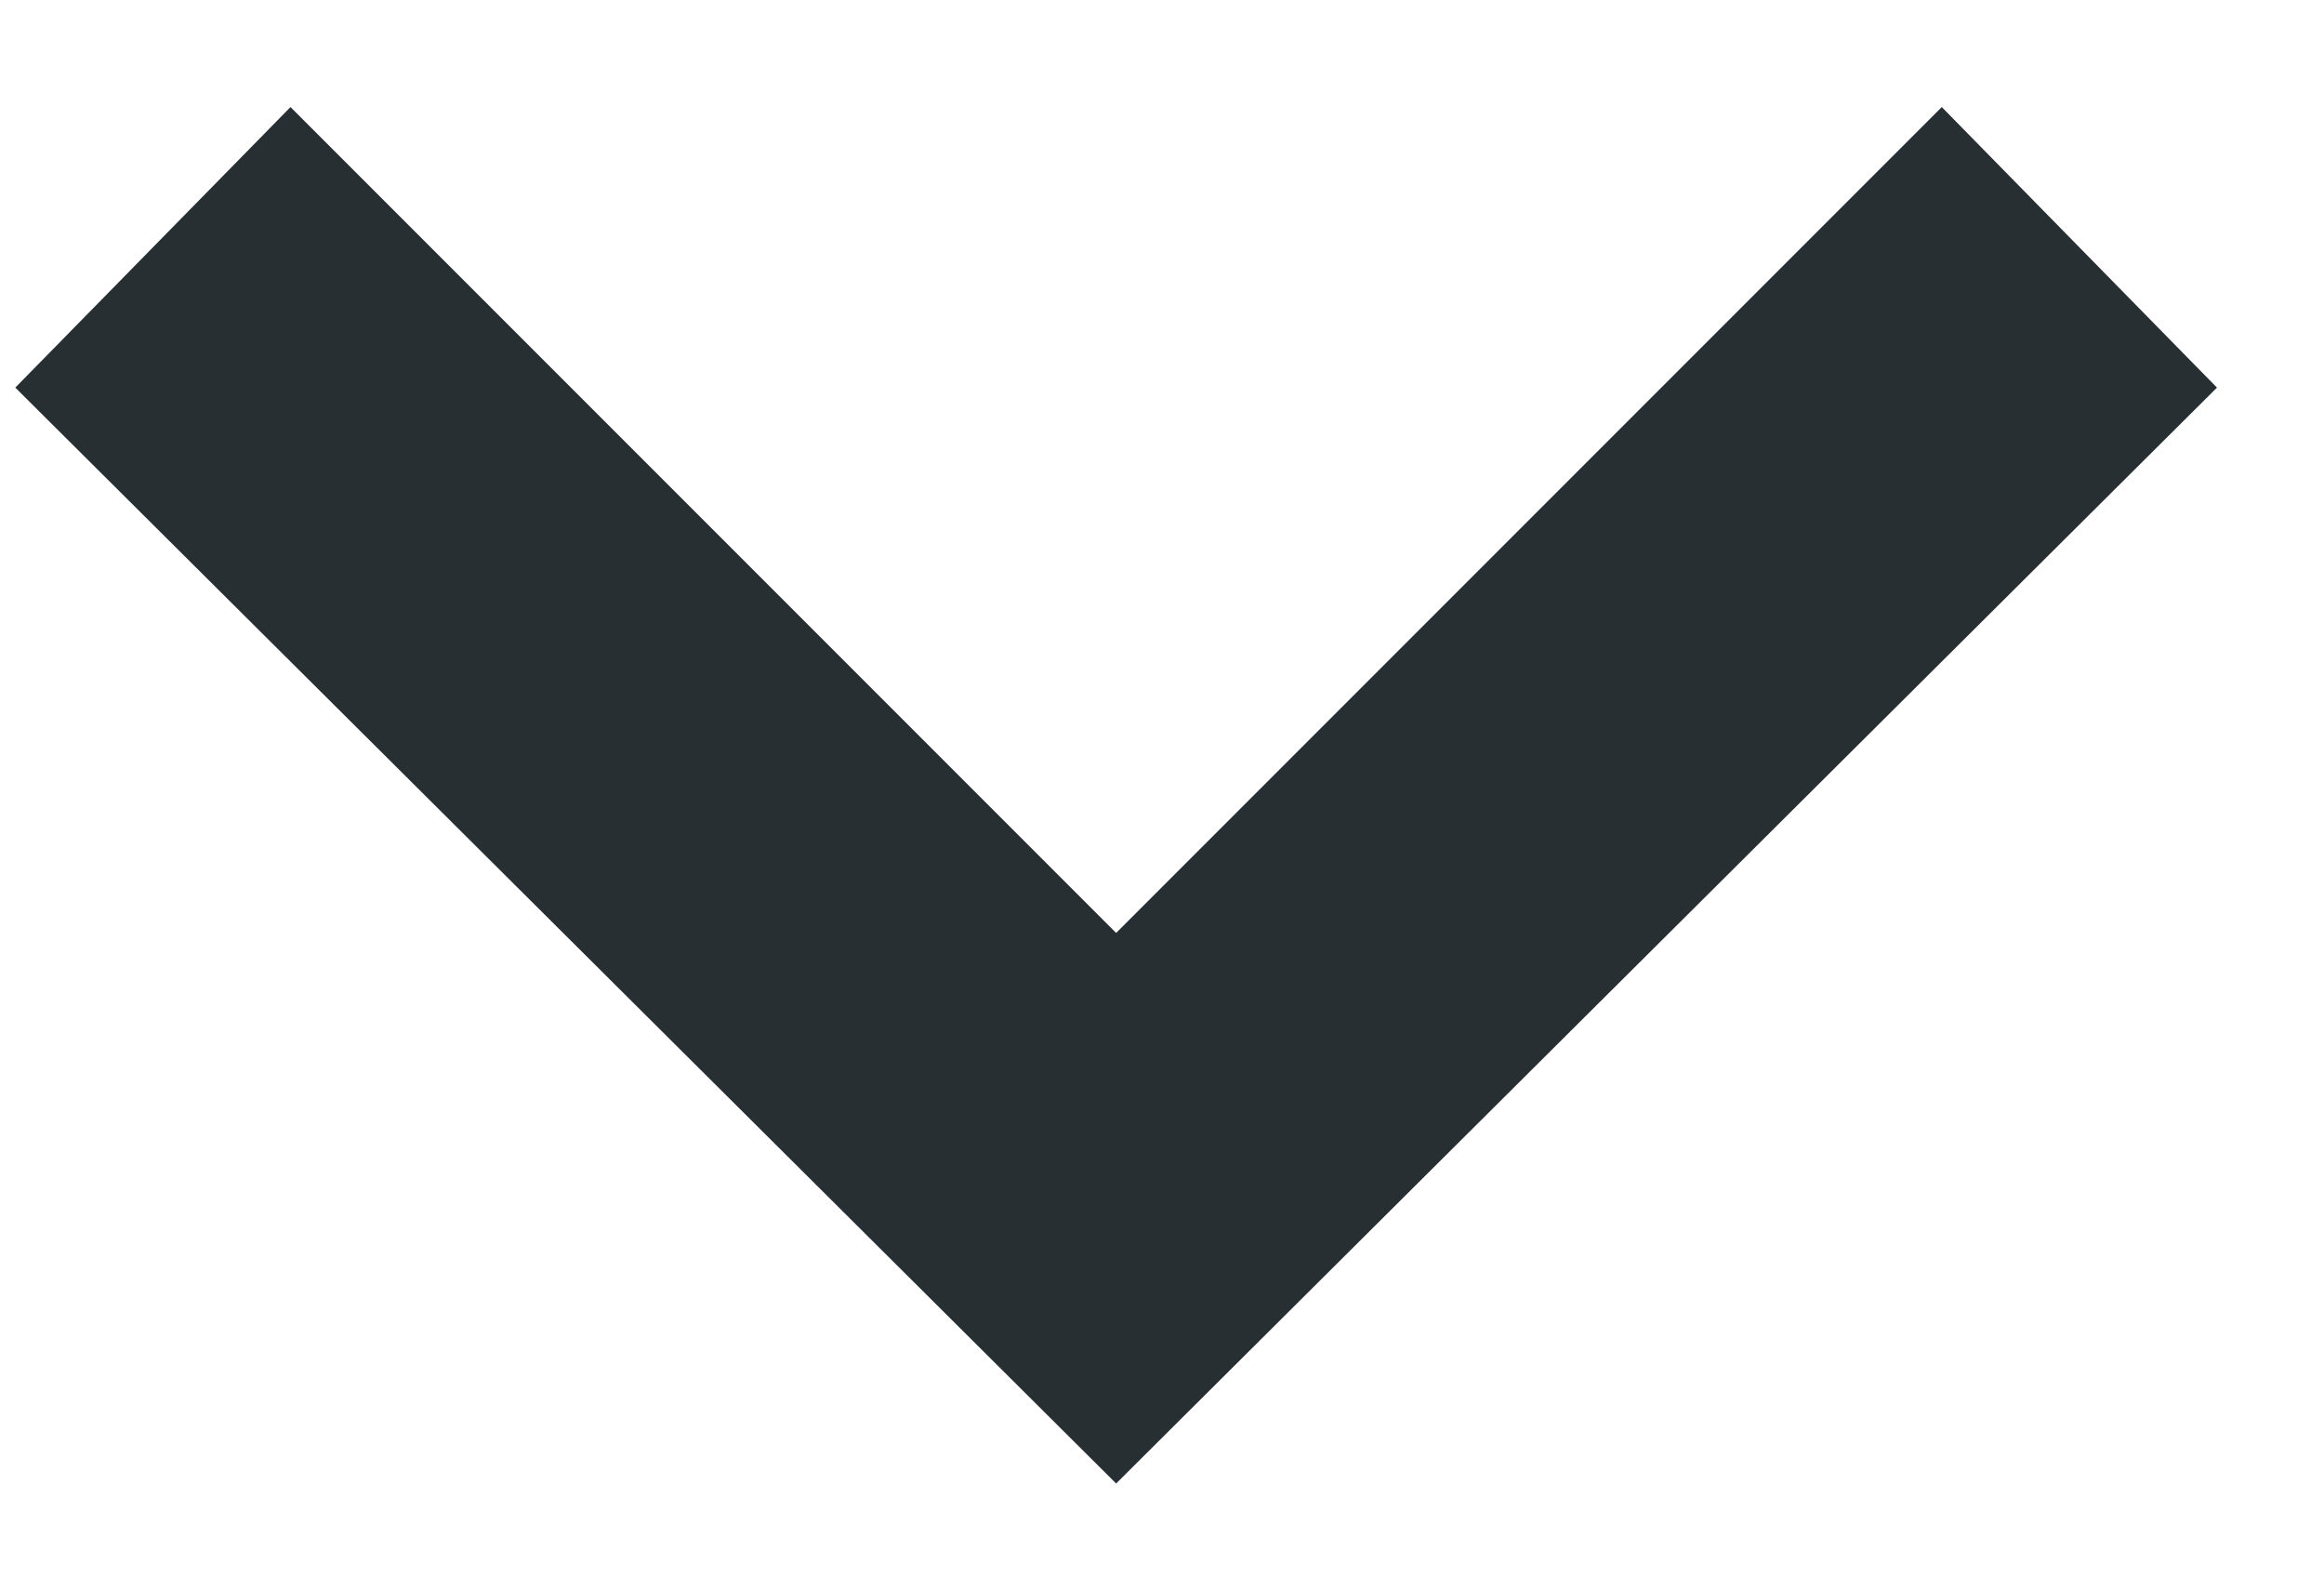
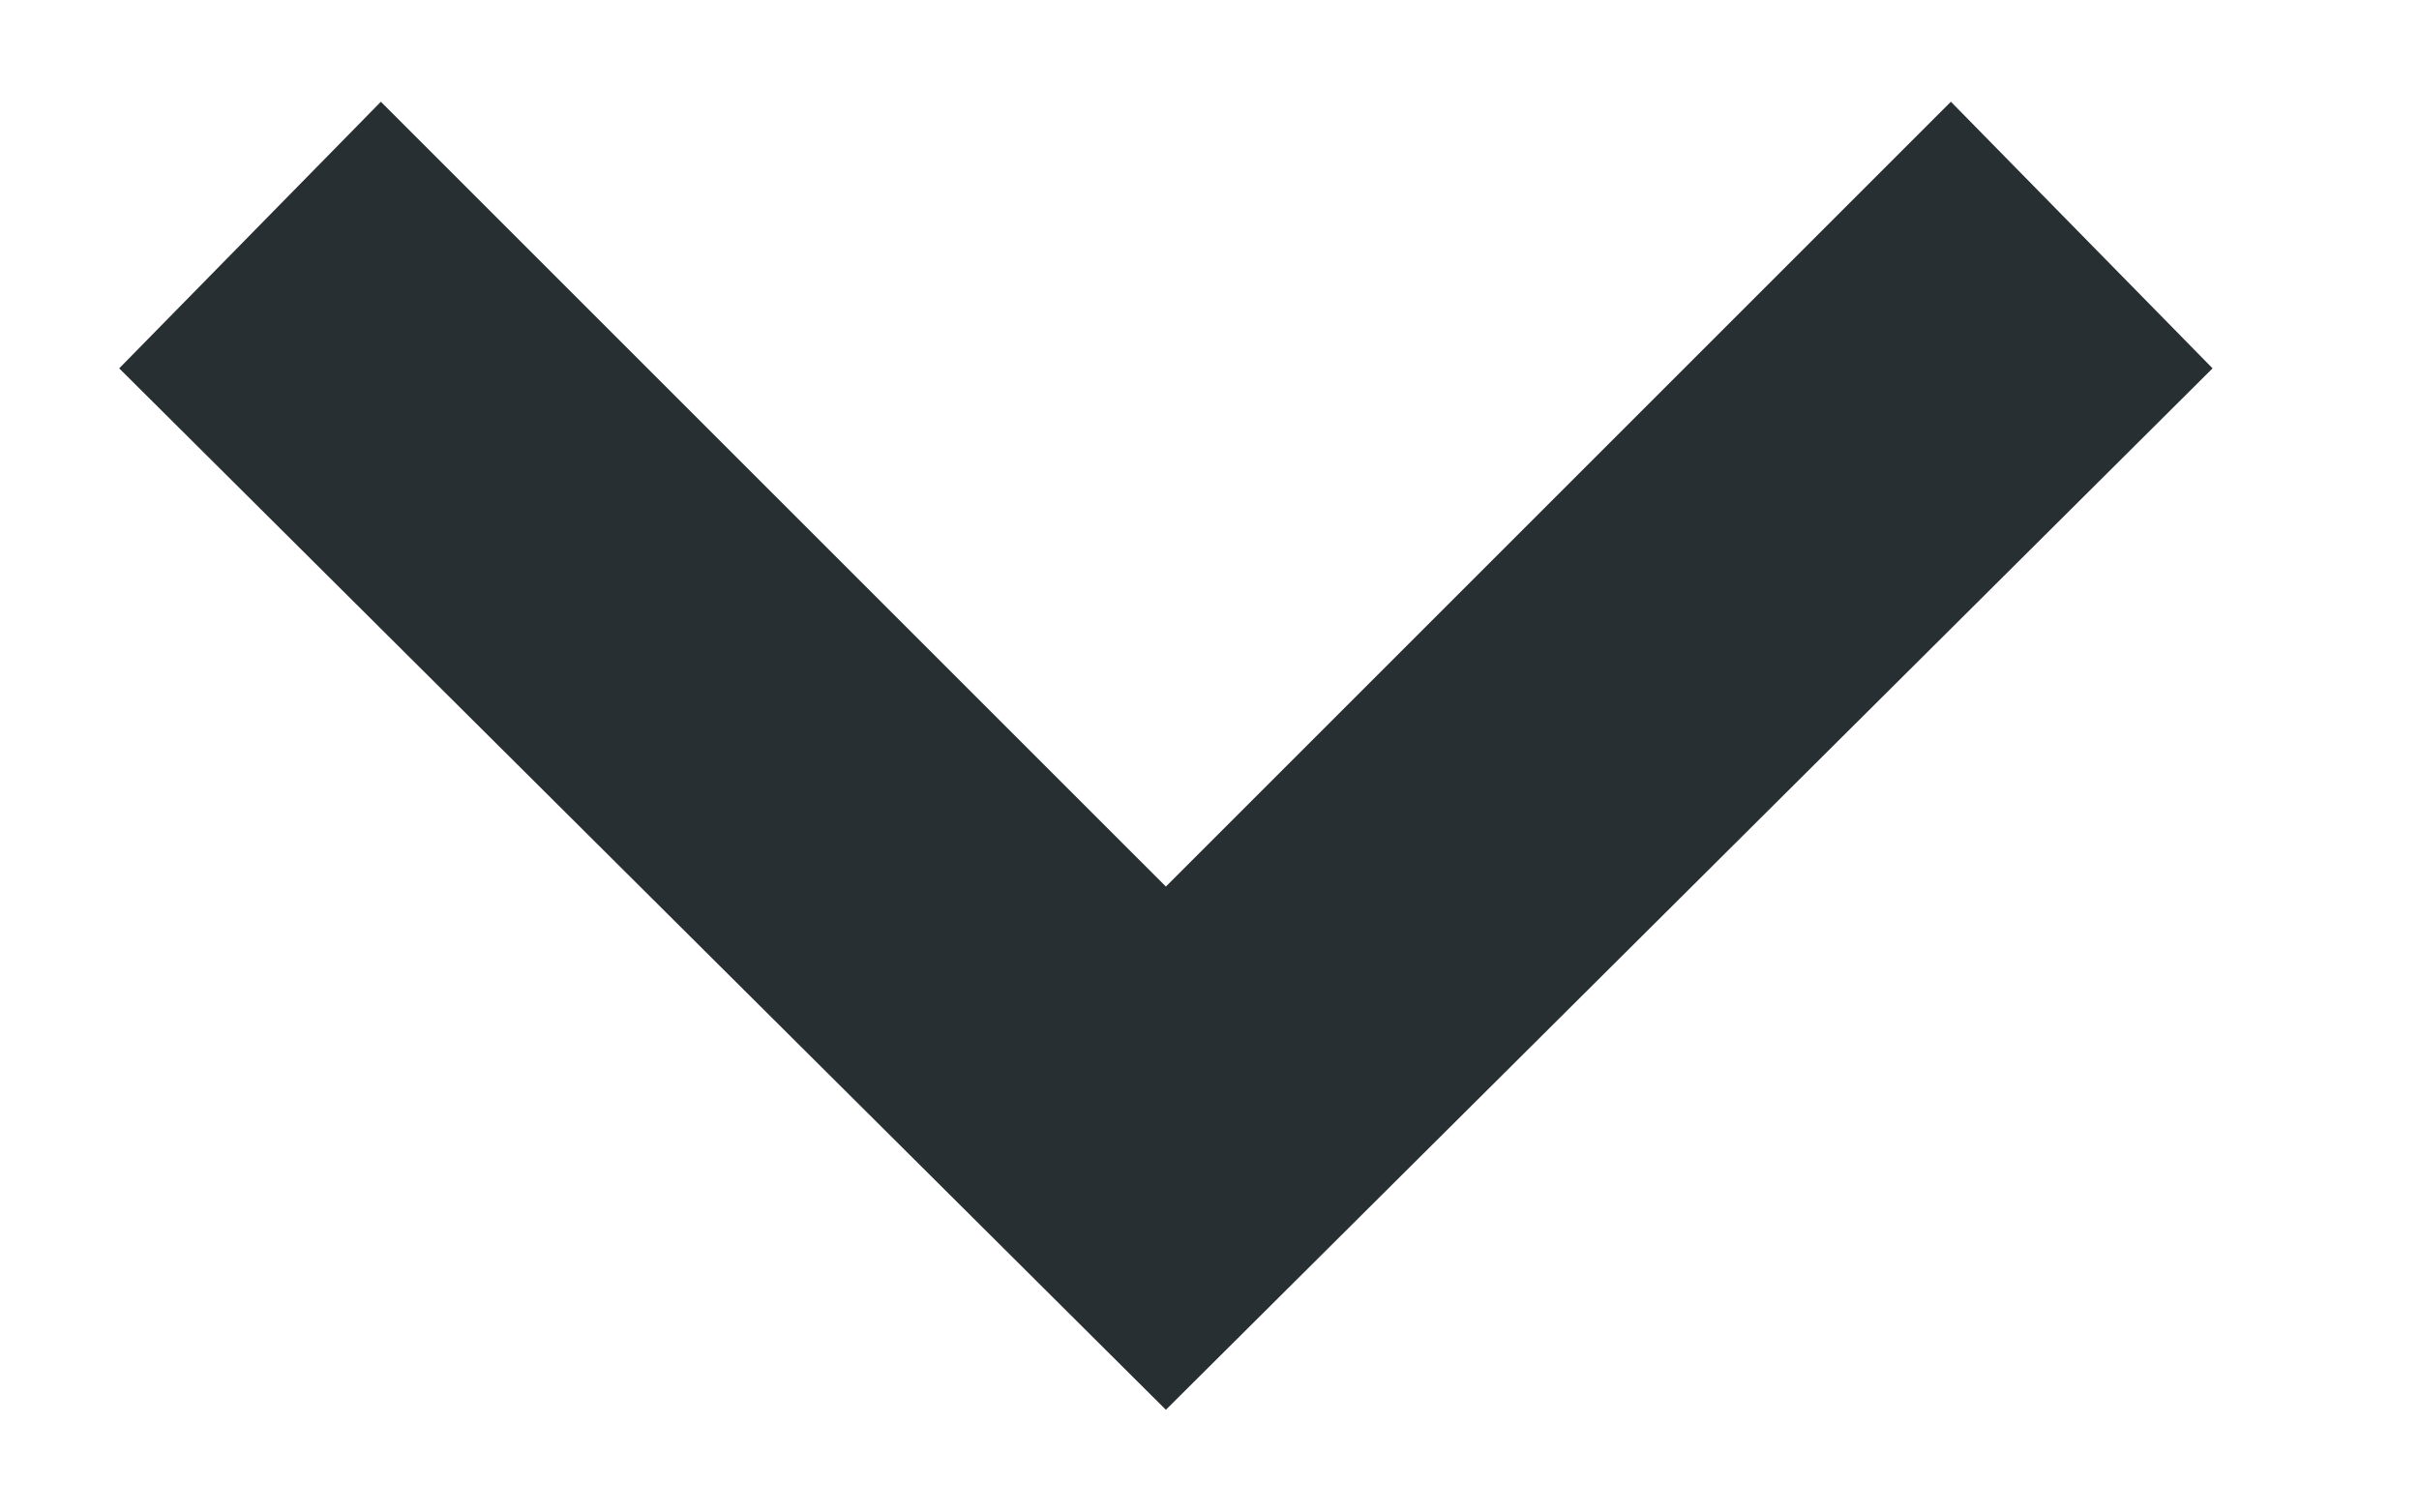
- <svg xmlns="http://www.w3.org/2000/svg" width="19px" height="13px" viewBox="0 0 19 13" version="1.1">
+ <svg xmlns="http://www.w3.org/2000/svg" width="16px" height="10px" viewBox="0 0 19 13" version="1.1">
  <defs />
  <g id="Page-1" stroke="none" stroke-width="1" fill="none" fill-rule="evenodd">
    <polygon id="Shape" fill="#282F33" fill-rule="nonzero" transform="translate(9.125, 6.5) rotate(-270) translate(-9.125, -6.5) " points="3.5 -0.25 5.793 -2.5 14.75 6.5 5.793 15.5 3.5 13.25 10.25 6.5" />
  </g>
</svg>
